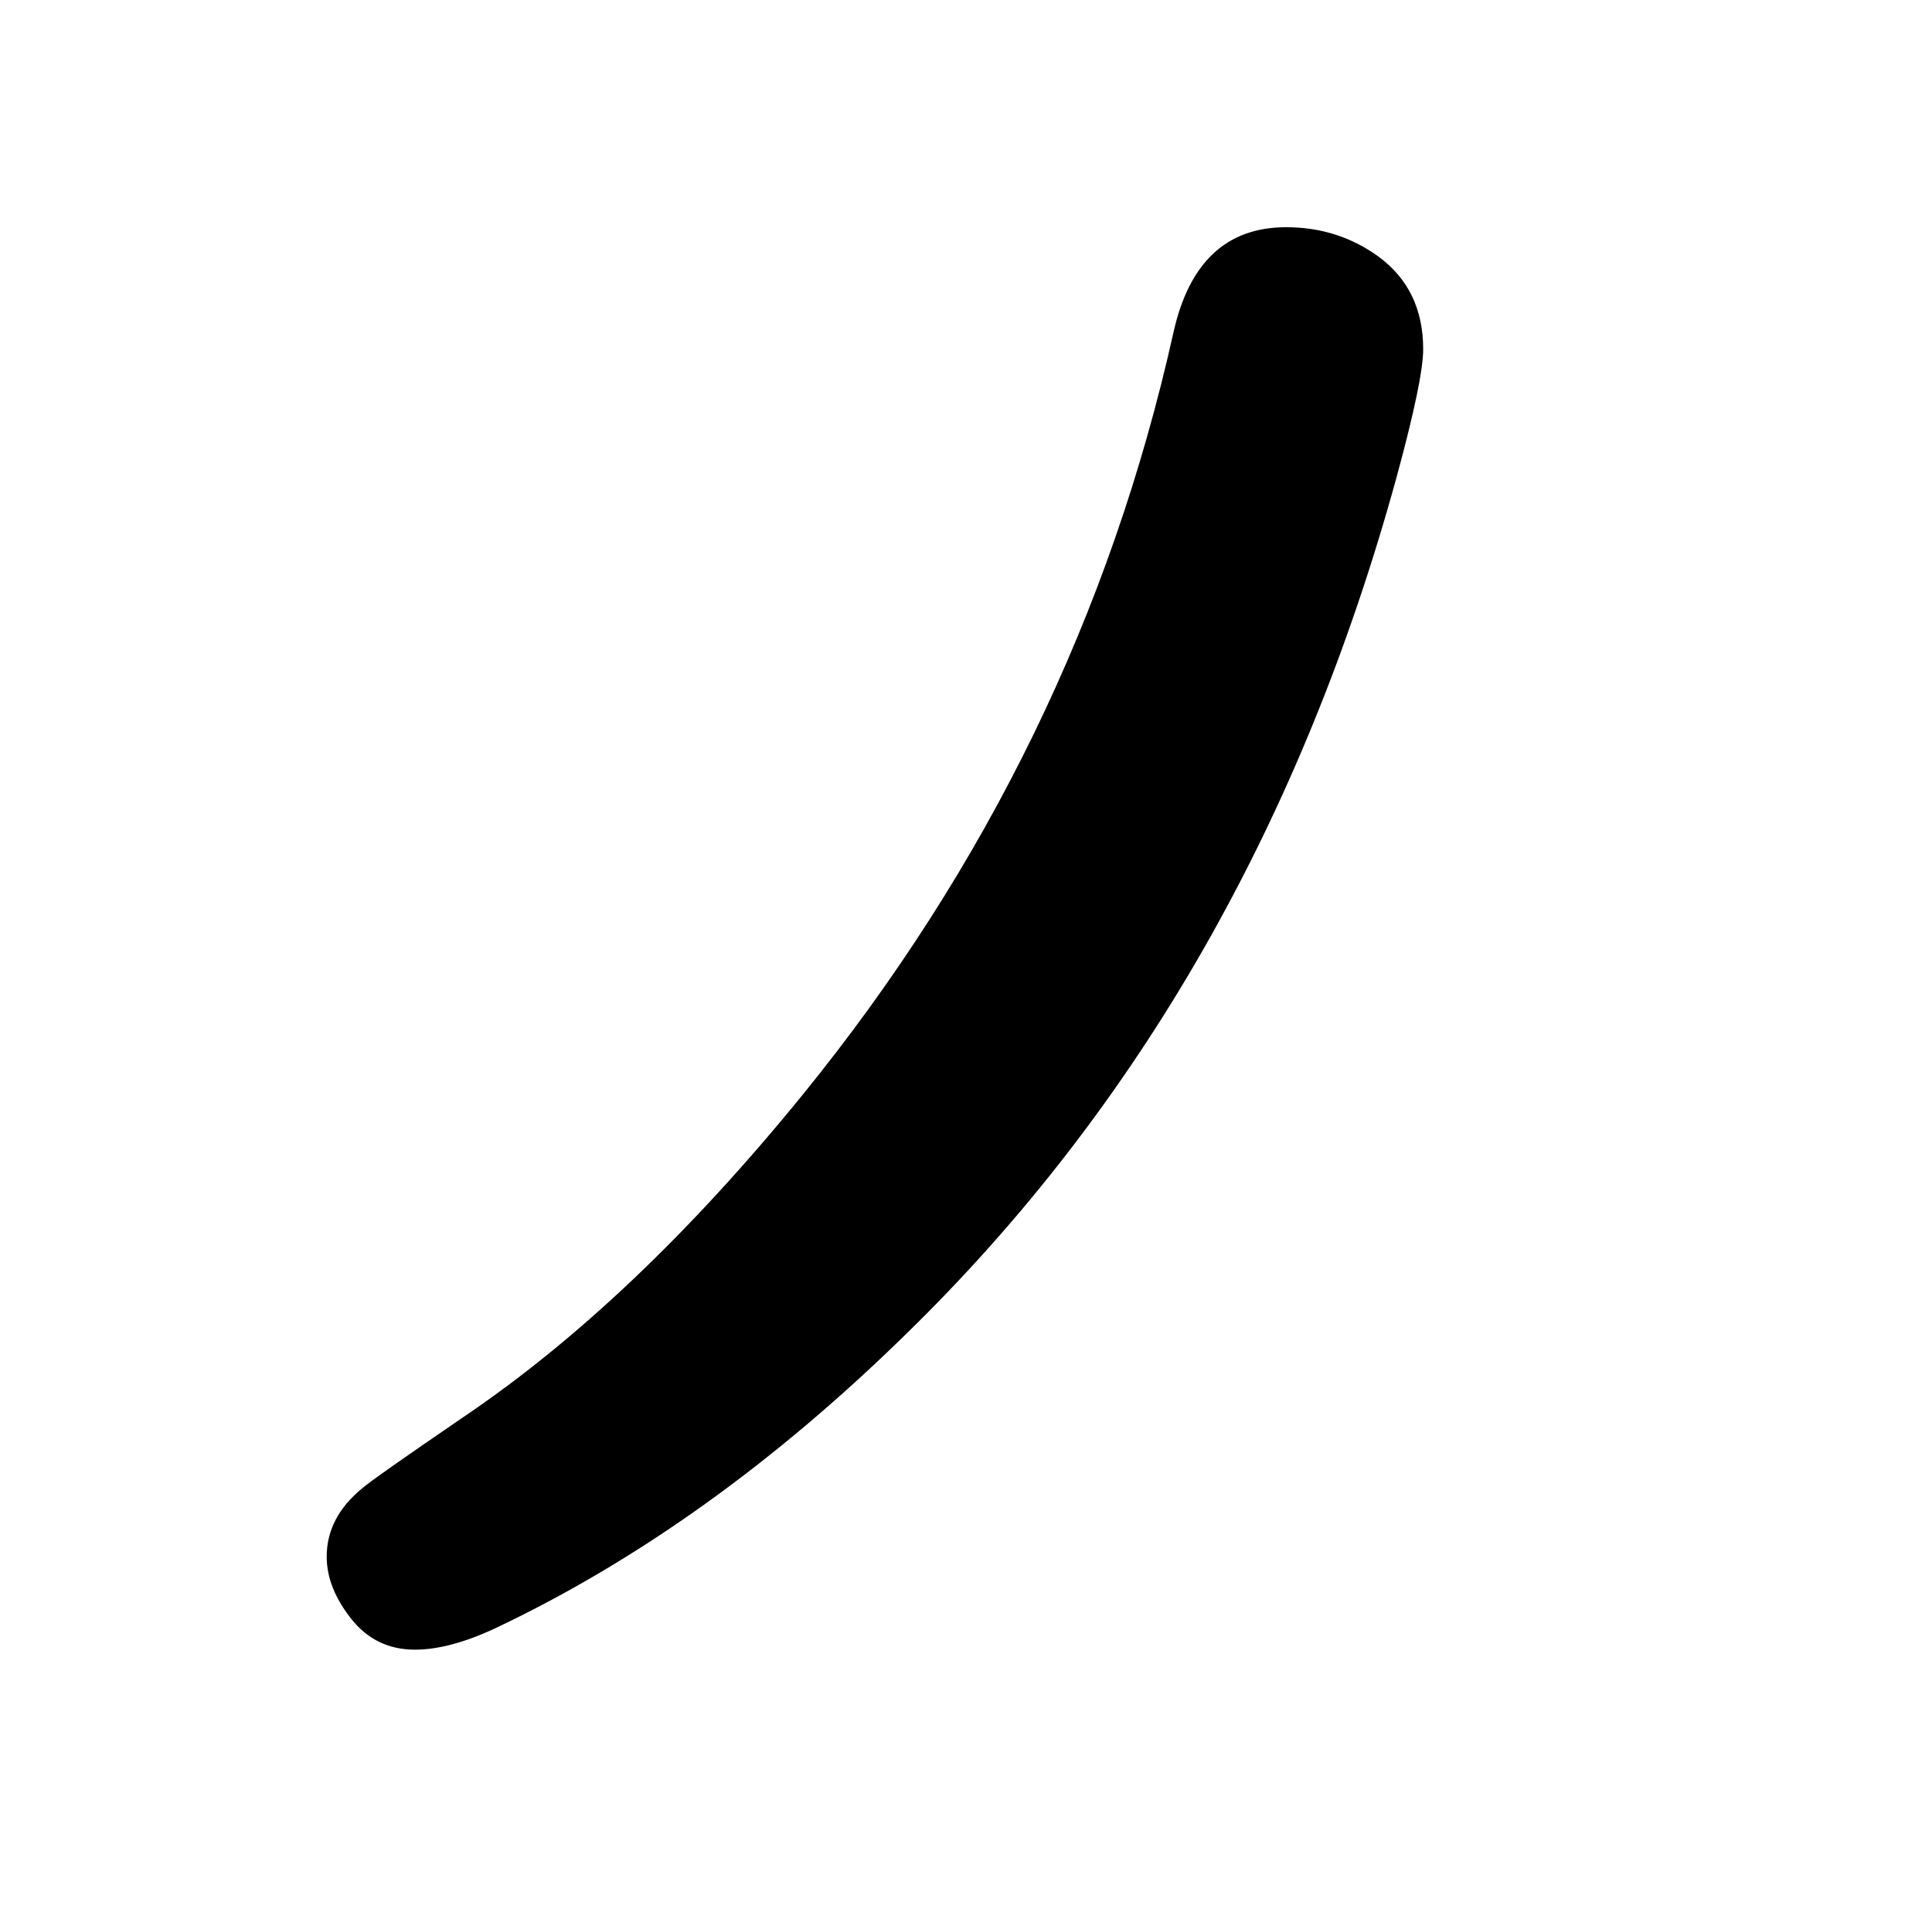
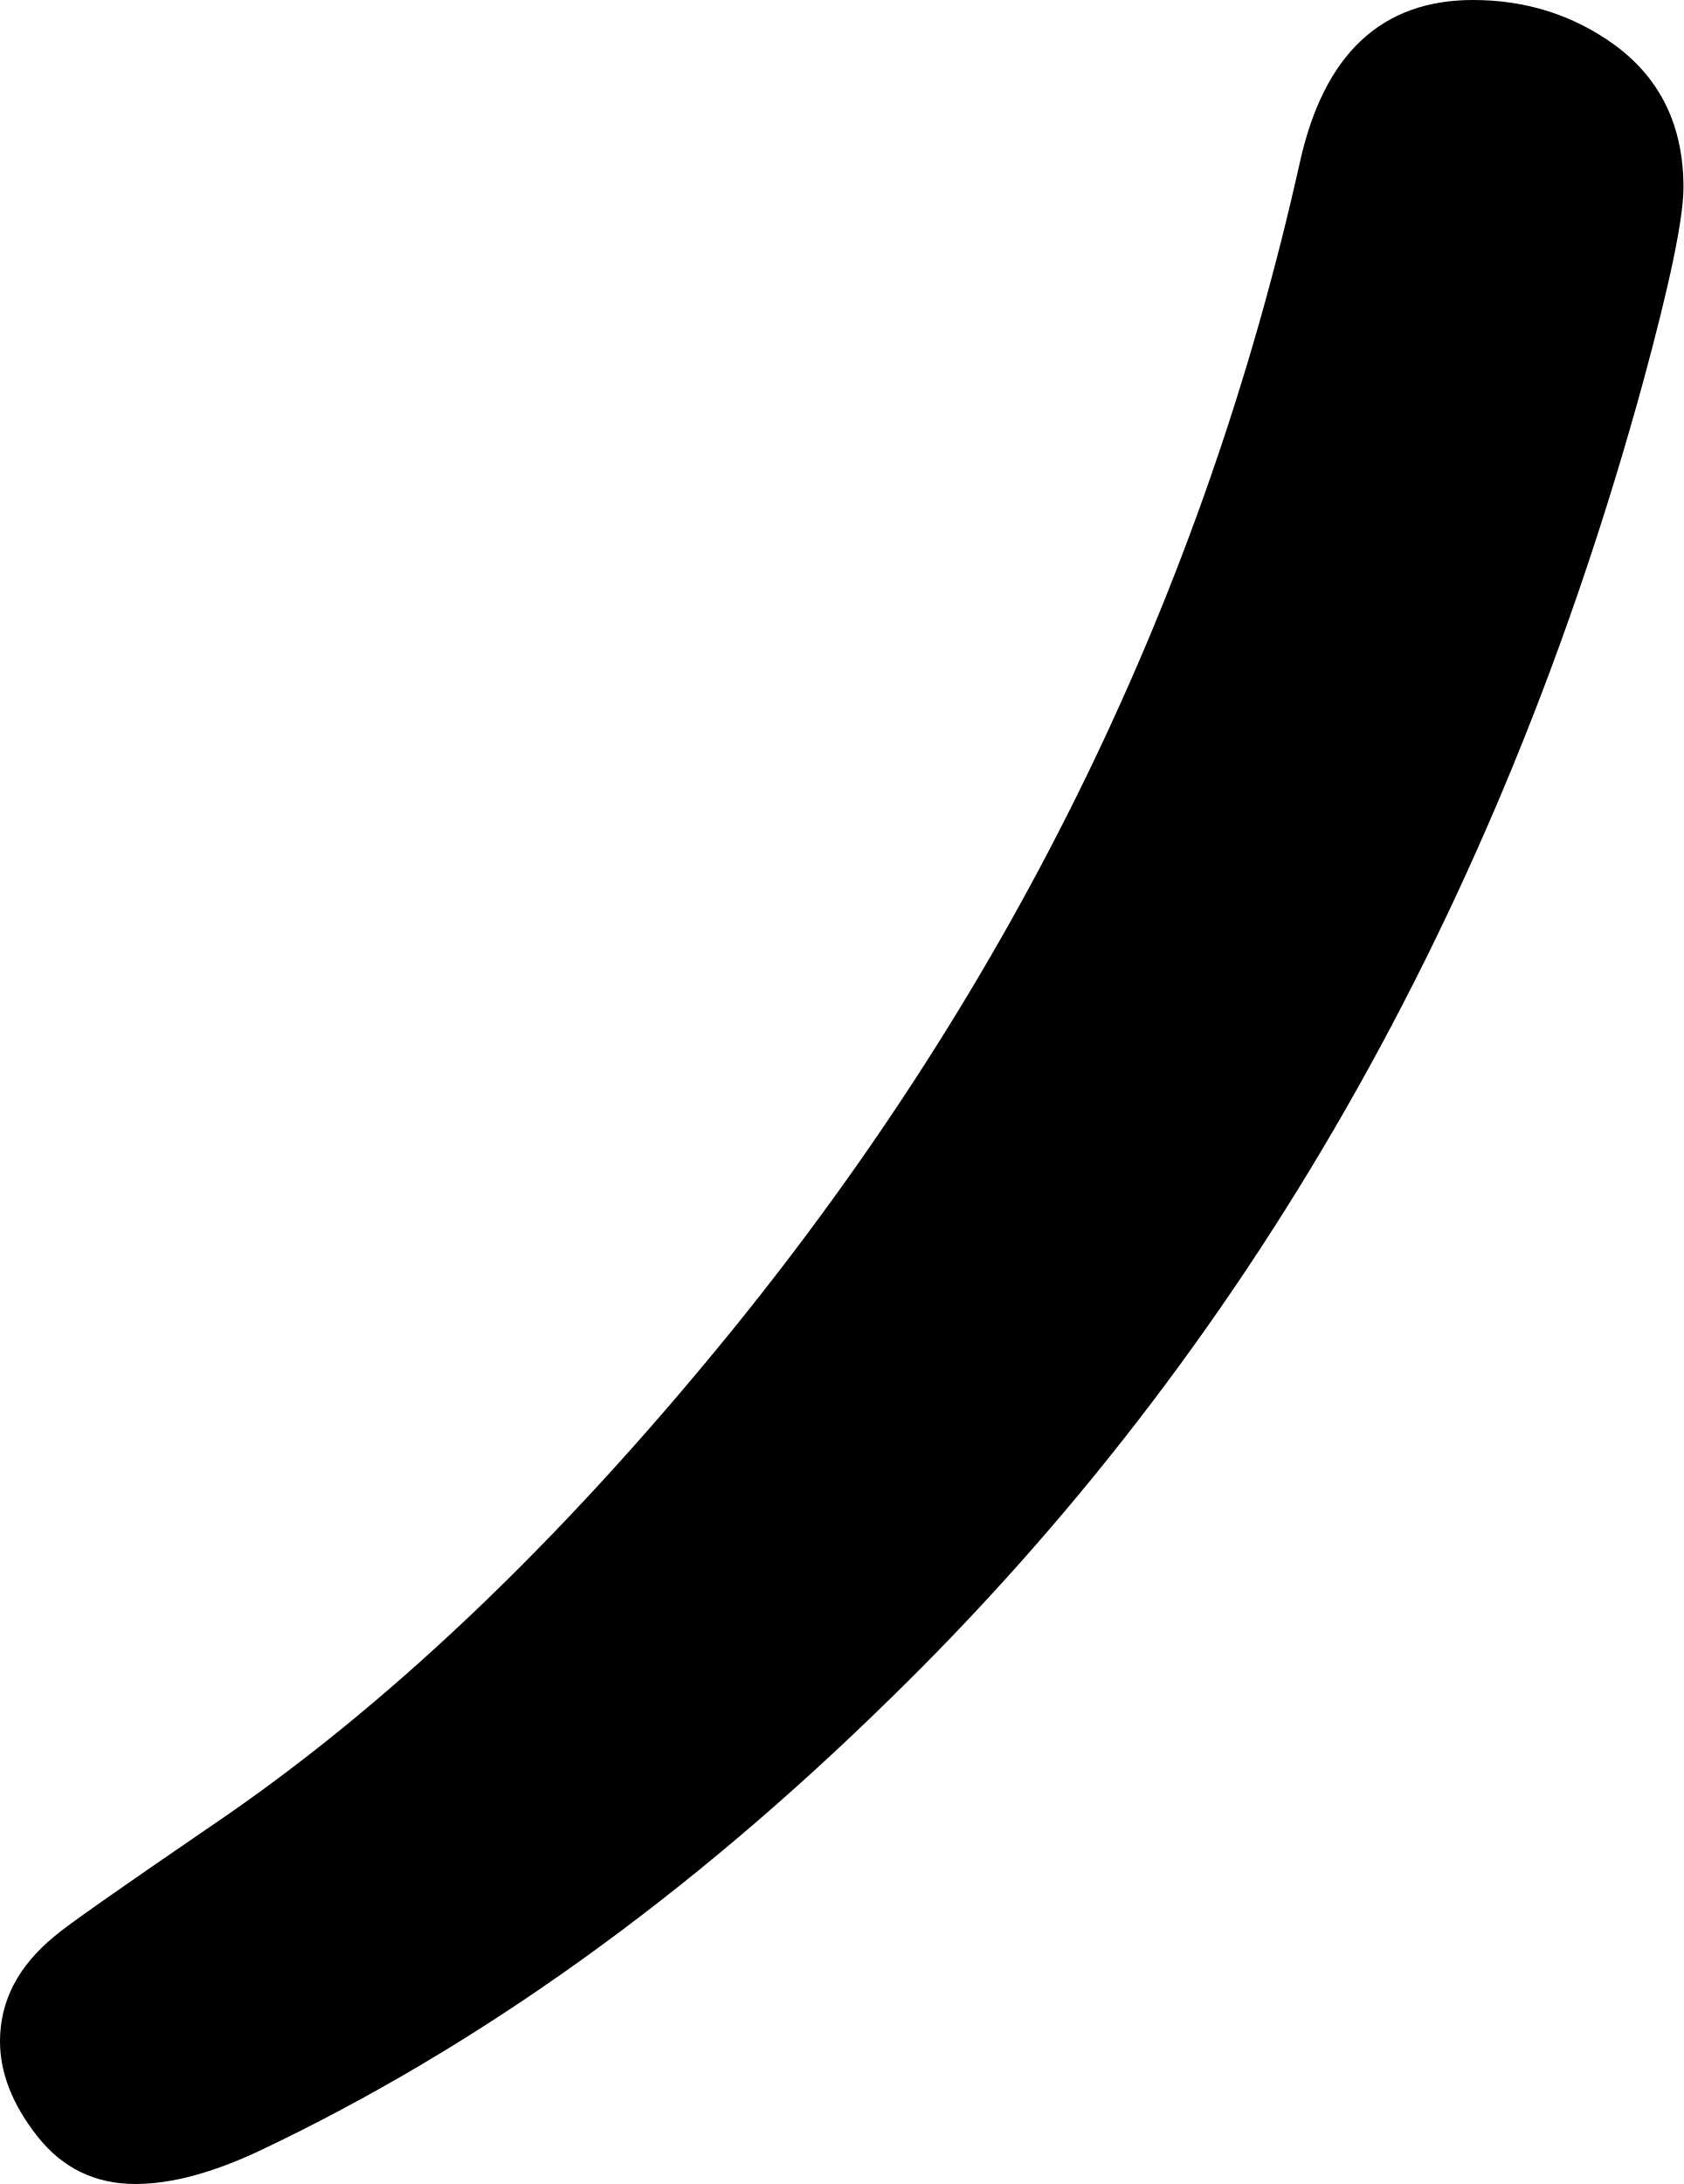
- <svg xmlns="http://www.w3.org/2000/svg" version="1.1" viewBox="-10 0 2058 2048">
-   <path fill="currentColor" d="M1360 242q55 0 98 31q48 35 48 99q0 32 -28 135q-151 551 -522 913q-210 206 -438 314q-49 23 -86 23q-42 0 -68 -33t-26 -66q0 -42 38 -73q10 -9 108 -76q182 -123 361 -343q295 -363 395 -812q25 -112 120 -112z" />
+ <svg xmlns="http://www.w3.org/2000/svg" viewBox="-10 0 1168 1515" width="1168" height="1515">
+   <path d="M1012 0q55 0 98 31 48 35 48 99 0 32-28 135-151 551-522 913-210 206-438 314-49 23-86 23-42 0-68-33t-26-66q0-42 38-73 10-9 108-76 182-123 361-343 295-363 395-812Q917 0 1012 0Z" style="fill:currentColor" />
</svg>
